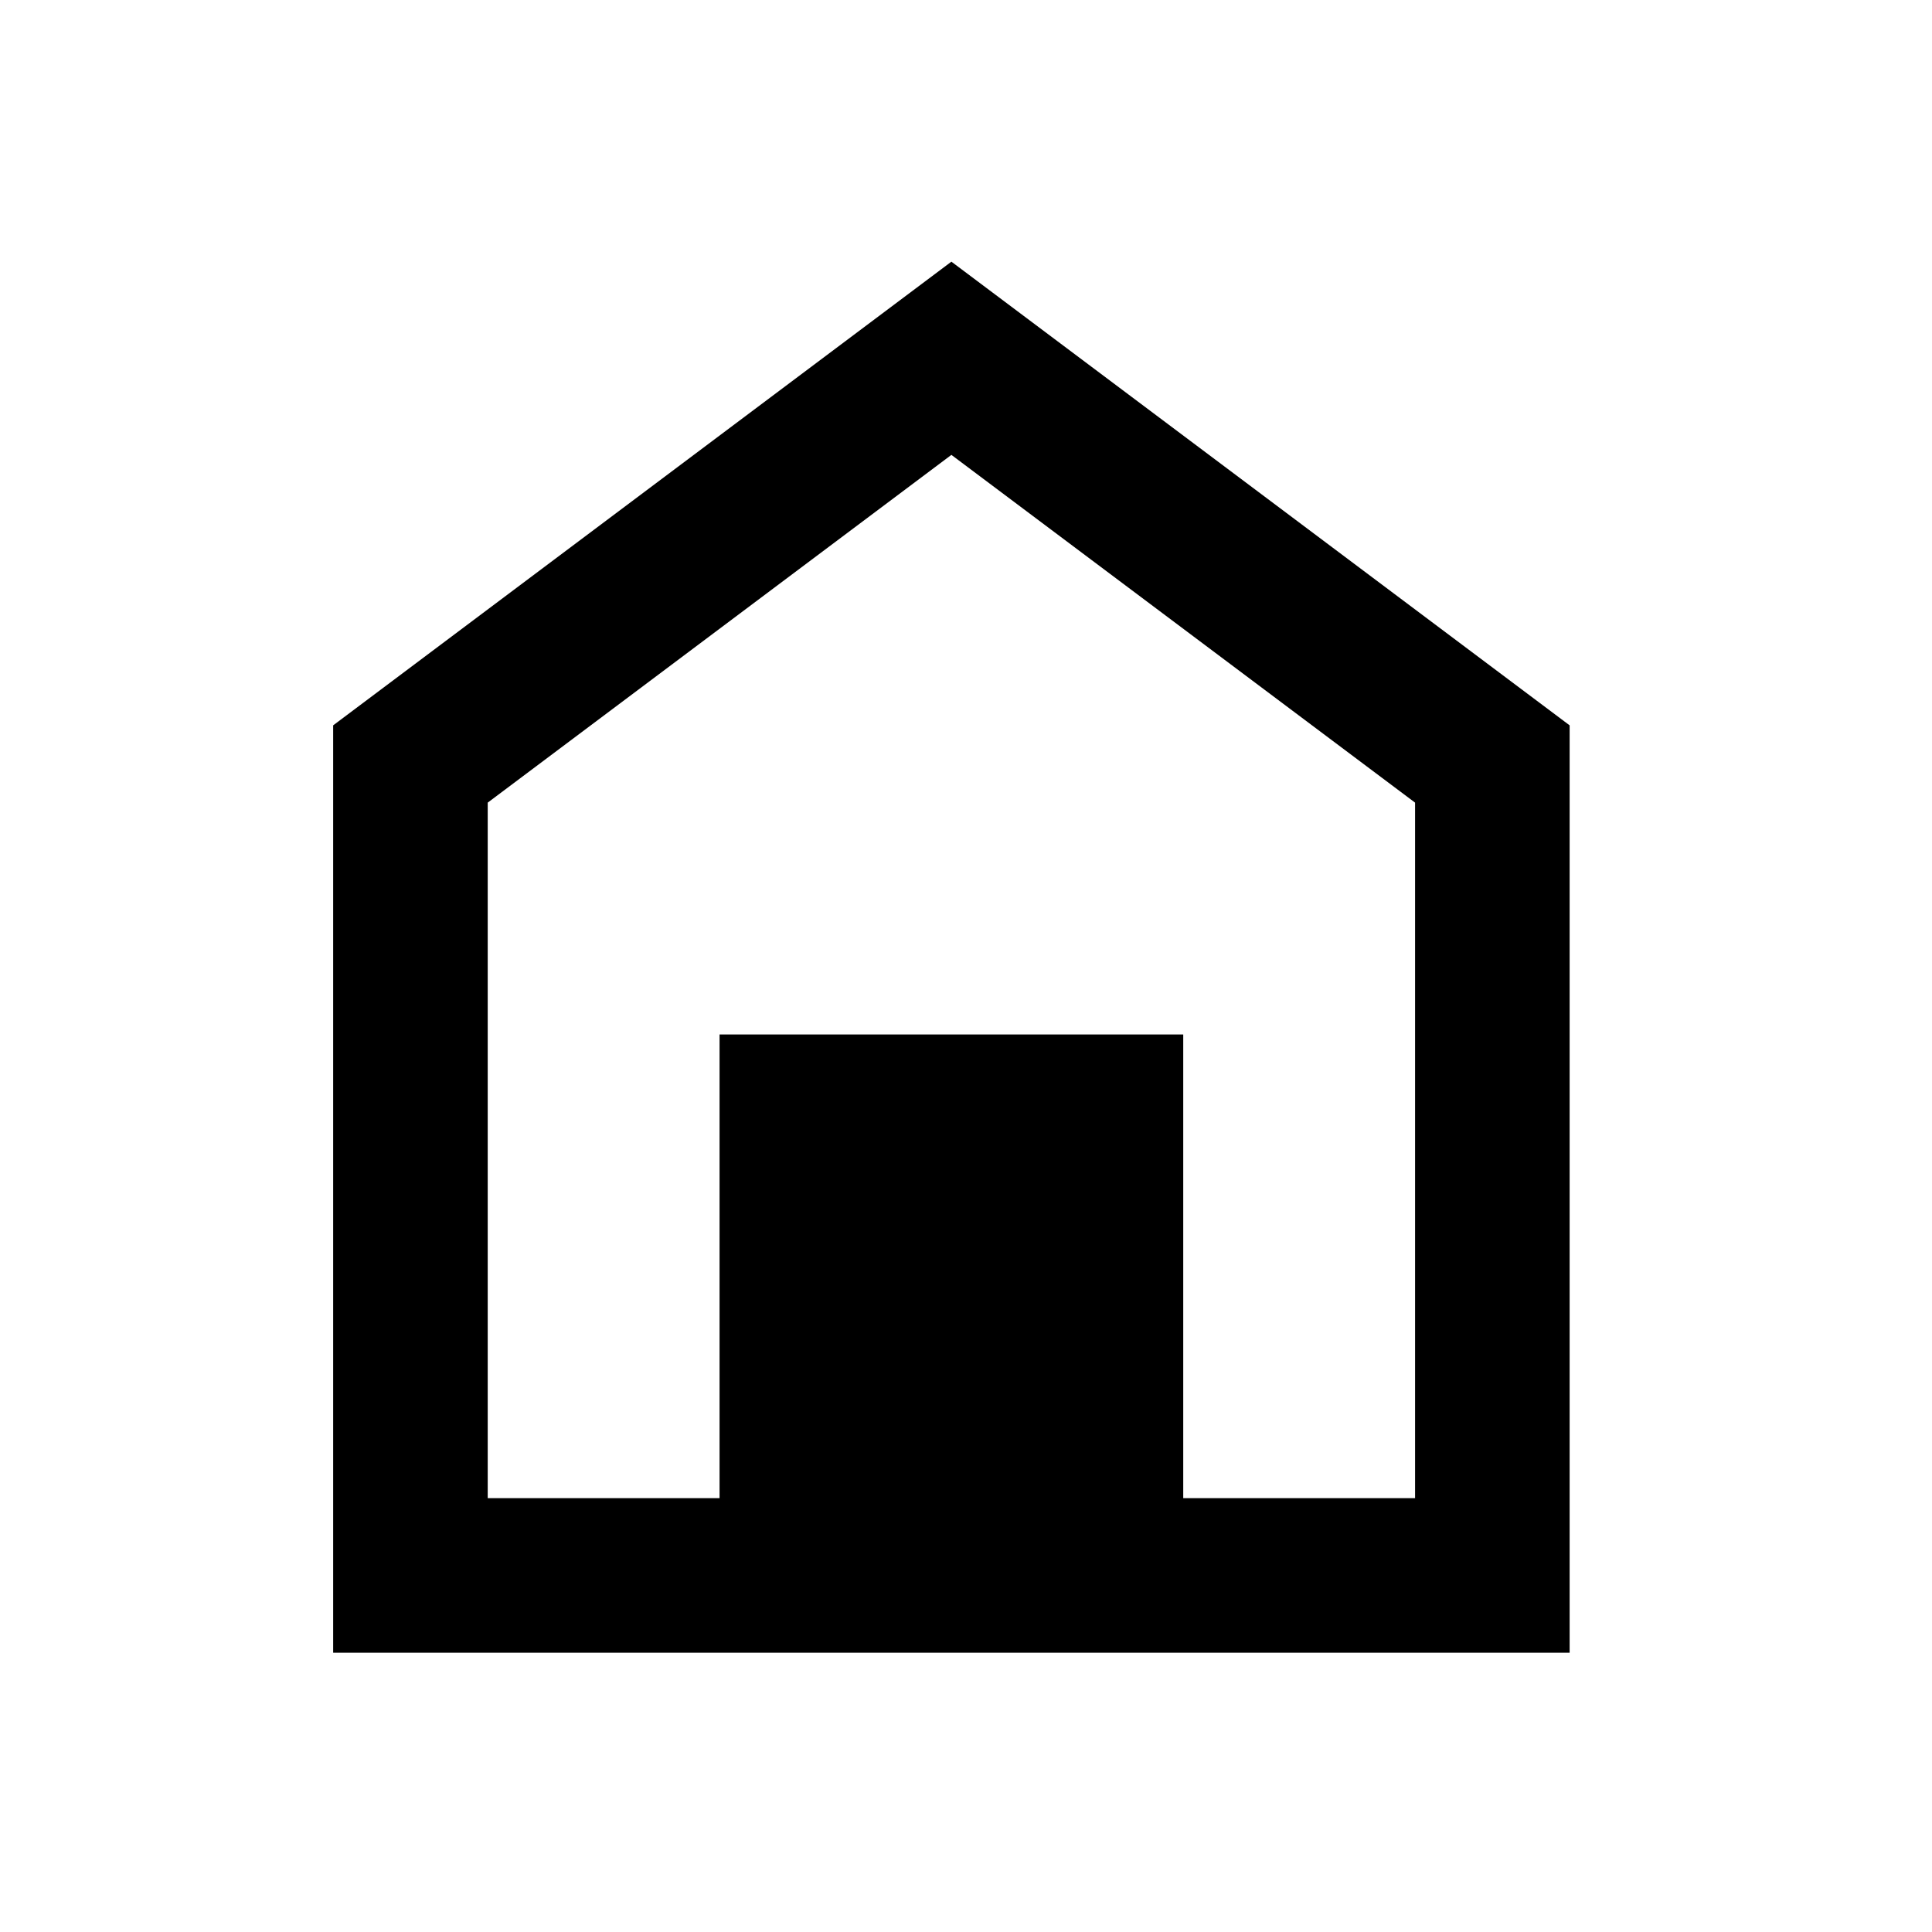
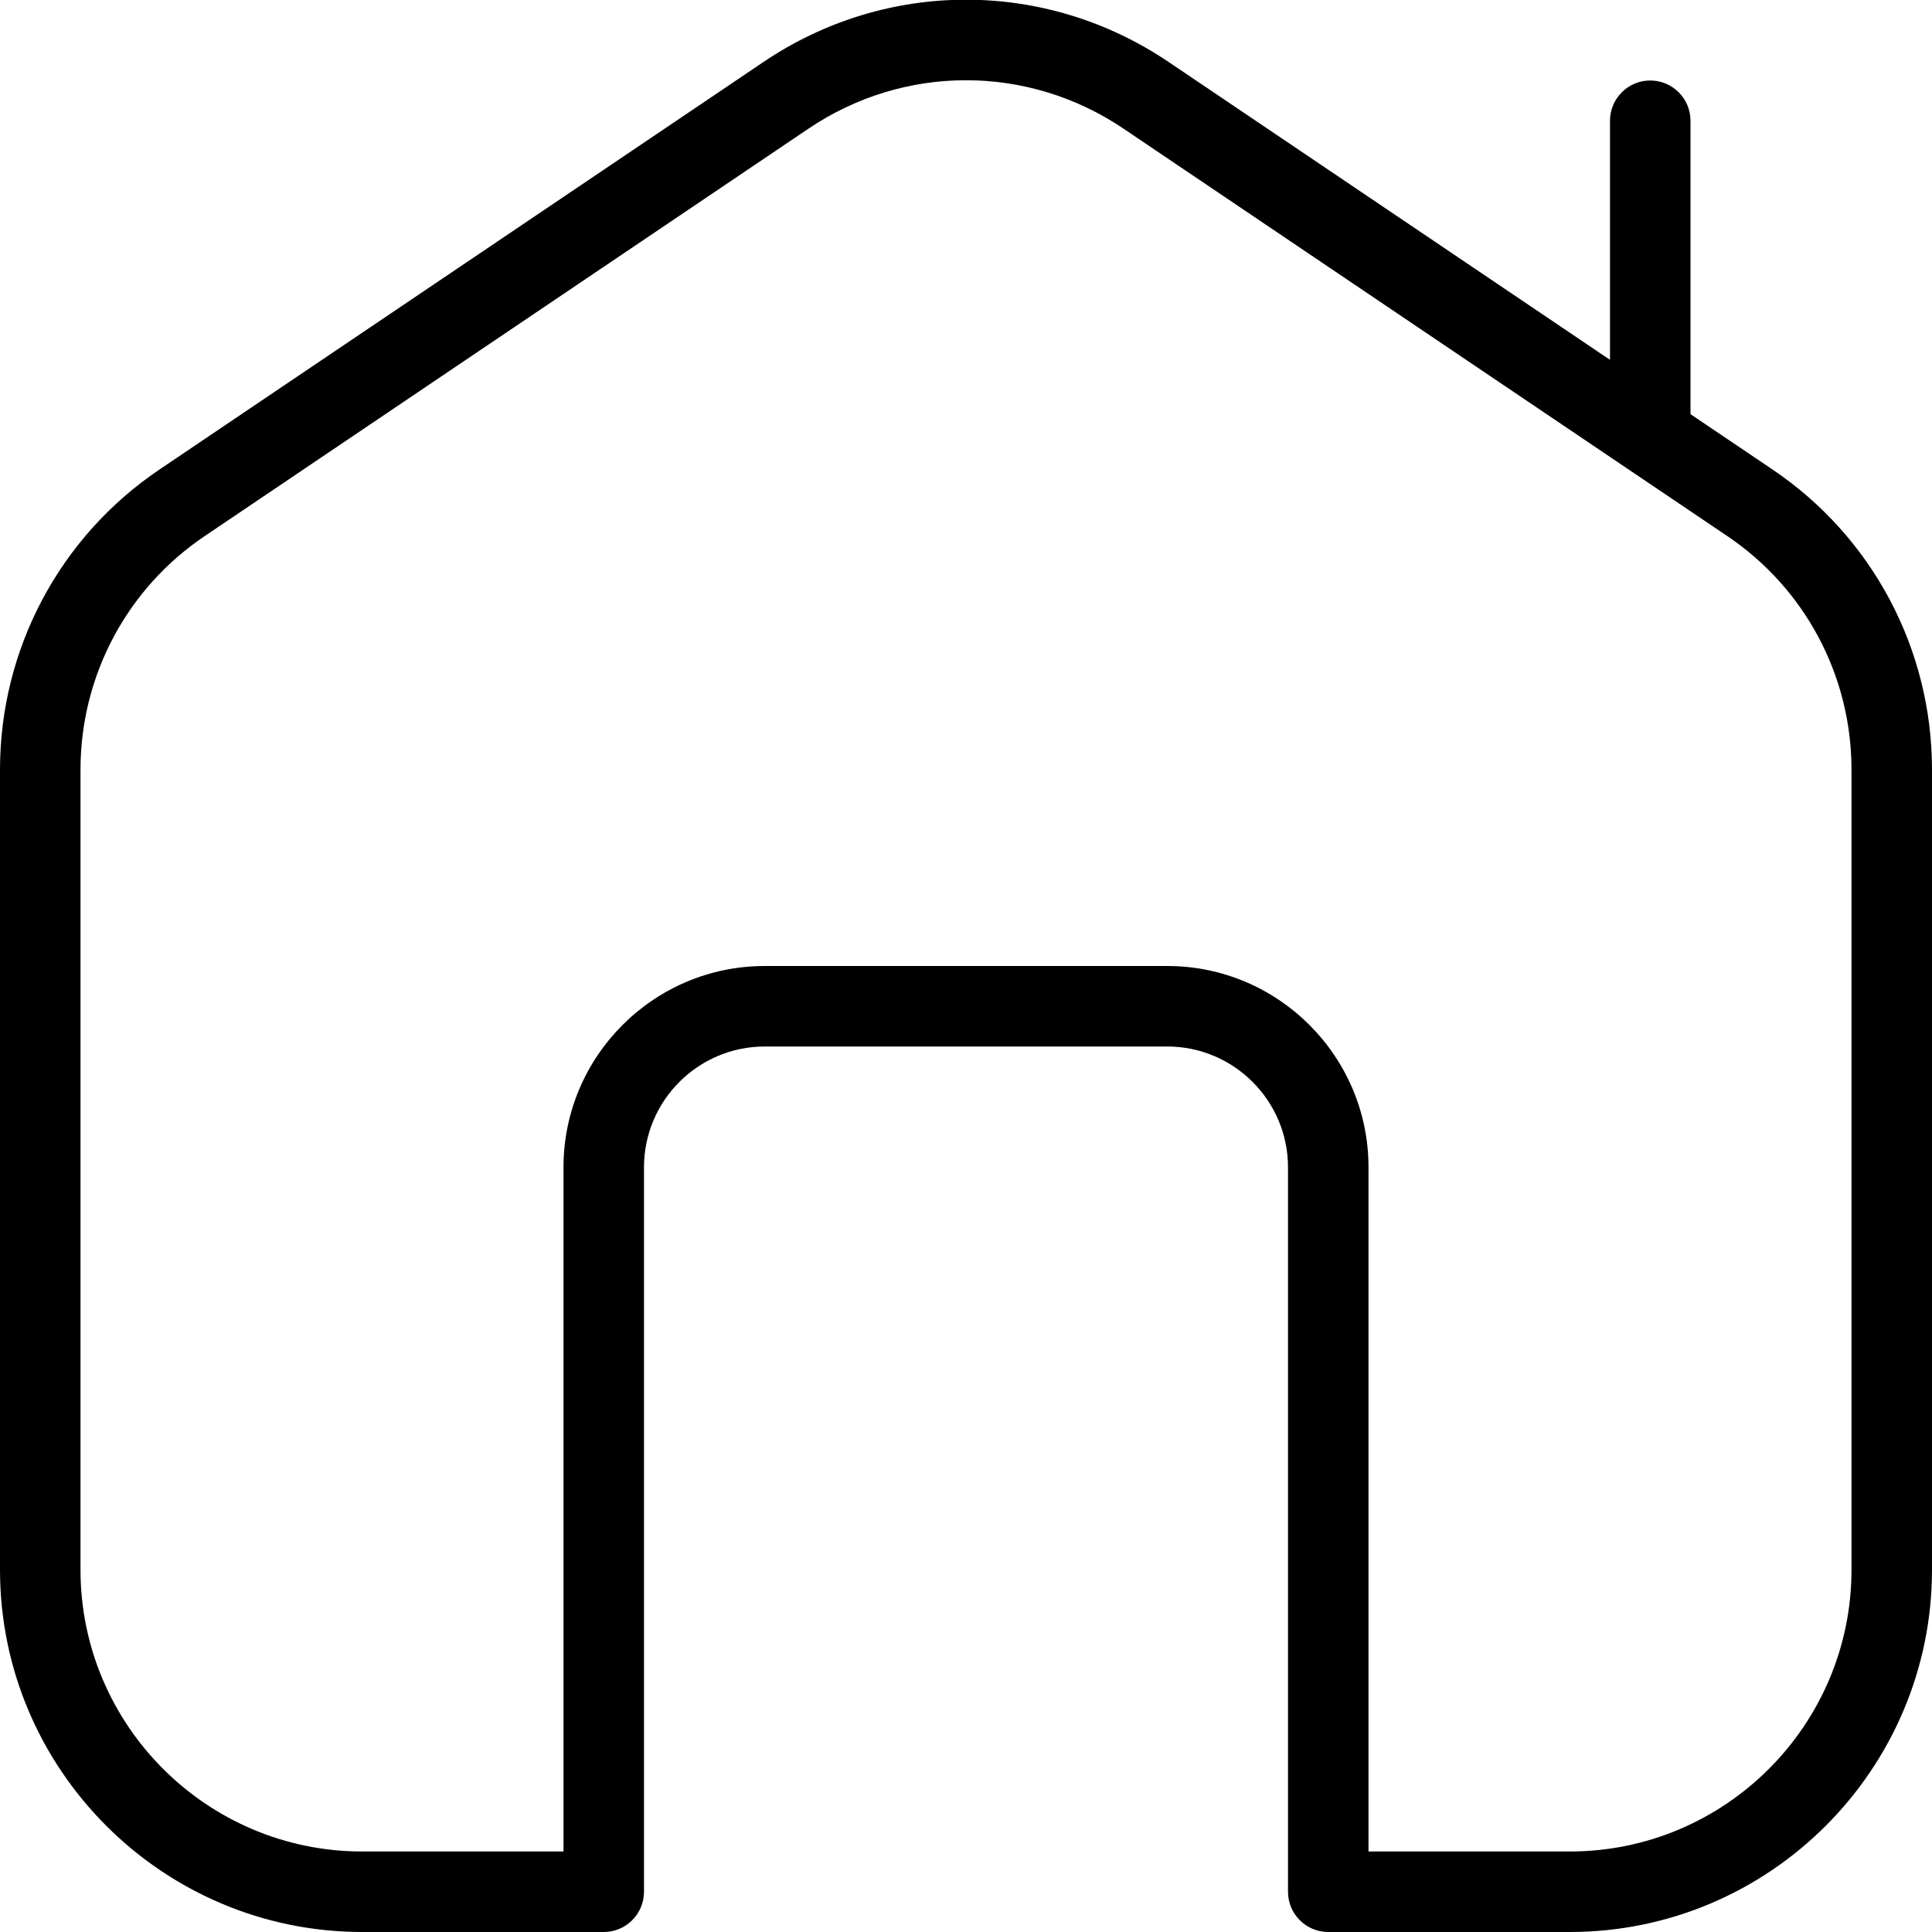
- <svg xmlns="http://www.w3.org/2000/svg" width="25" height="25" viewBox="0 0 25 25" fill="none">
-   <path d="M9.311 13.386H15.311V19.386H18.311V10.386L12.311 5.886L6.311 10.386V19.386H9.311V13.386ZM4.311 21.386V9.386L12.311 3.386L20.311 9.386V21.386H4.311Z" fill="currentColor" />
+ <svg xmlns="http://www.w3.org/2000/svg" id="Layer_1" data-name="Layer 1" viewBox="0 0 24 24" width="512" height="512">
+   <path fill="currentColor" d="M22.017,5.831l-1.017-.686V1.5c0-.276-.224-.5-.5-.5s-.5,.224-.5,.5v2.97L14.517,.77c-1.529-1.032-3.506-1.031-5.033,0L1.983,5.831c-1.242,.837-1.983,2.232-1.983,3.73v9.939c0,2.481,2.019,4.5,4.5,4.5h3c.276,0,.5-.224,.5-.5V14.5c0-.827,.673-1.5,1.5-1.5h5c.827,0,1.5,.673,1.5,1.5v9c0,.276,.224,.5,.5,.5h3c2.481,0,4.5-2.019,4.5-4.5V9.561c0-1.499-.741-2.893-1.983-3.73Zm.983,13.669c0,1.93-1.57,3.5-3.5,3.5h-2.5V14.5c0-1.378-1.121-2.5-2.5-2.5h-5c-1.379,0-2.5,1.122-2.5,2.5v8.5h-2.5c-1.93,0-3.5-1.57-3.5-3.5V9.561c0-1.166,.576-2.25,1.542-2.901L10.042,1.599c1.189-.803,2.727-.803,3.916,0l7.5,5.061c.966,.651,1.542,1.736,1.542,2.901v9.939Z" />
</svg>
